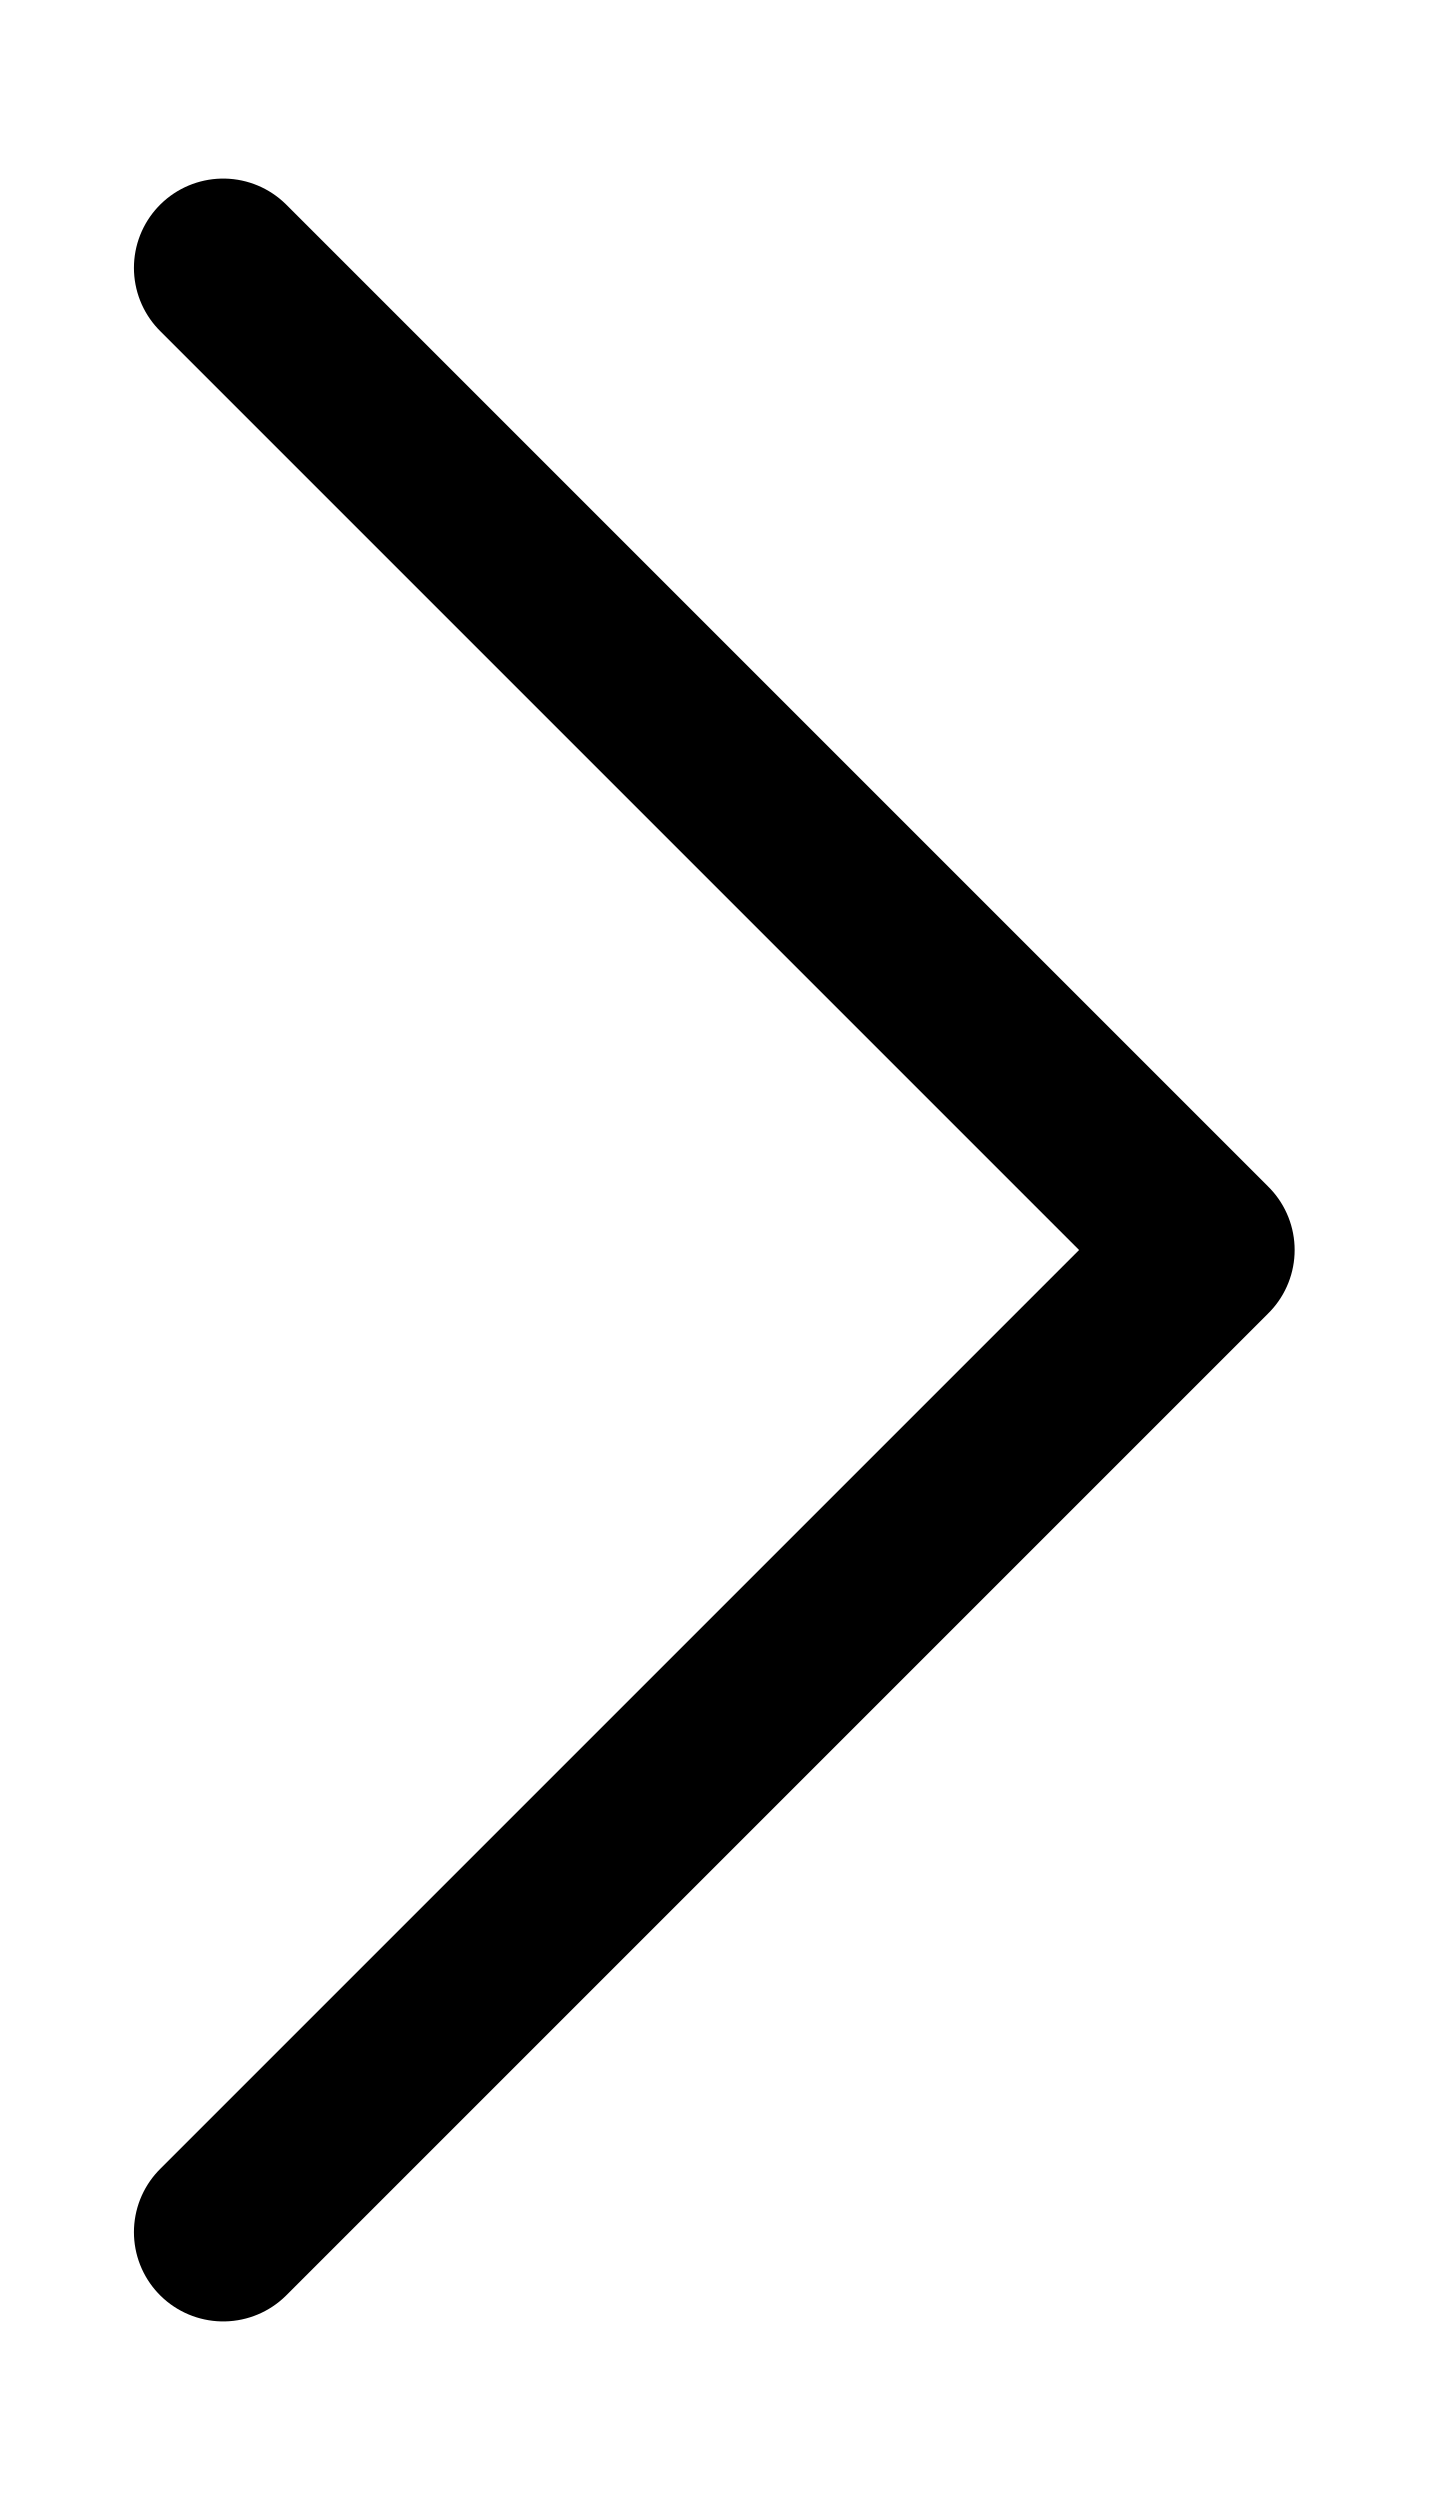
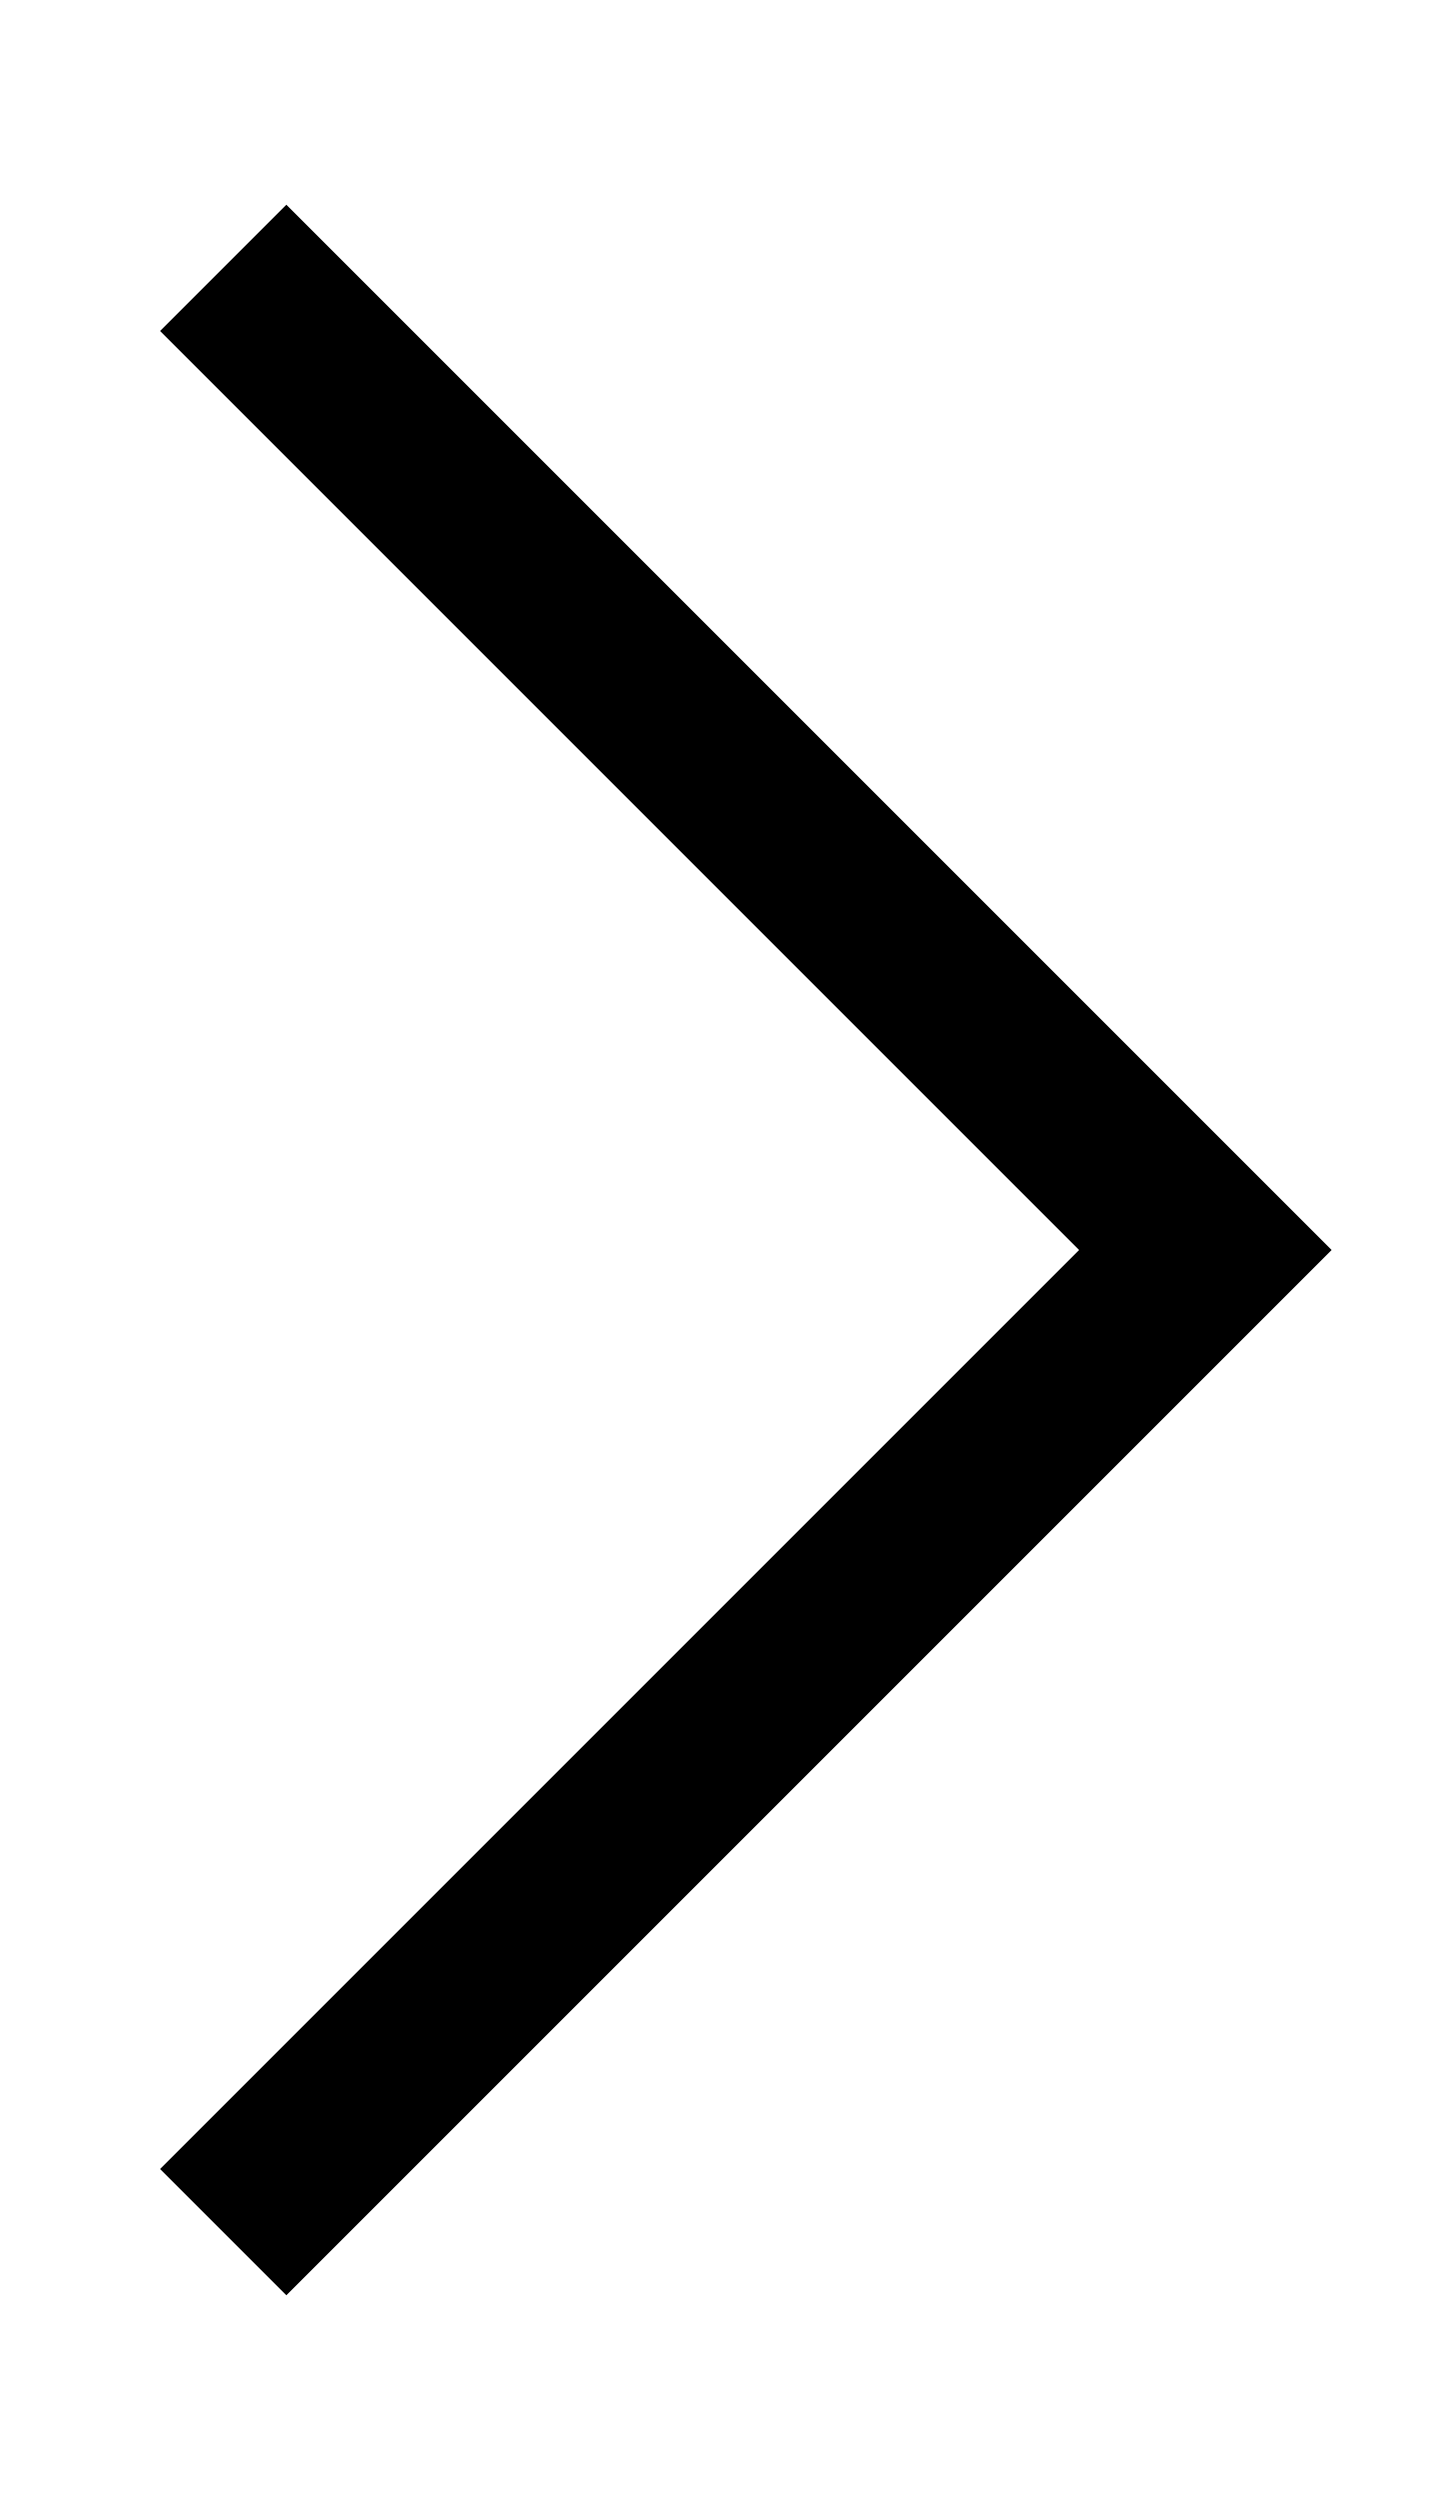
<svg xmlns="http://www.w3.org/2000/svg" width="8" height="14" viewBox="0 0 8 14" fill="none">
-   <path d="M1.25 12.5L6.75 7L1.25 1.5" stroke="black" strokeWidth="2" stroke-linecap="round" stroke-linejoin="round" />
+   <path d="M1.25 12.5L6.75 7L1.25 1.5" stroke="black" strokeWidth="2" strokeLinecap="round" strokeLinejoin="round" />
</svg>
